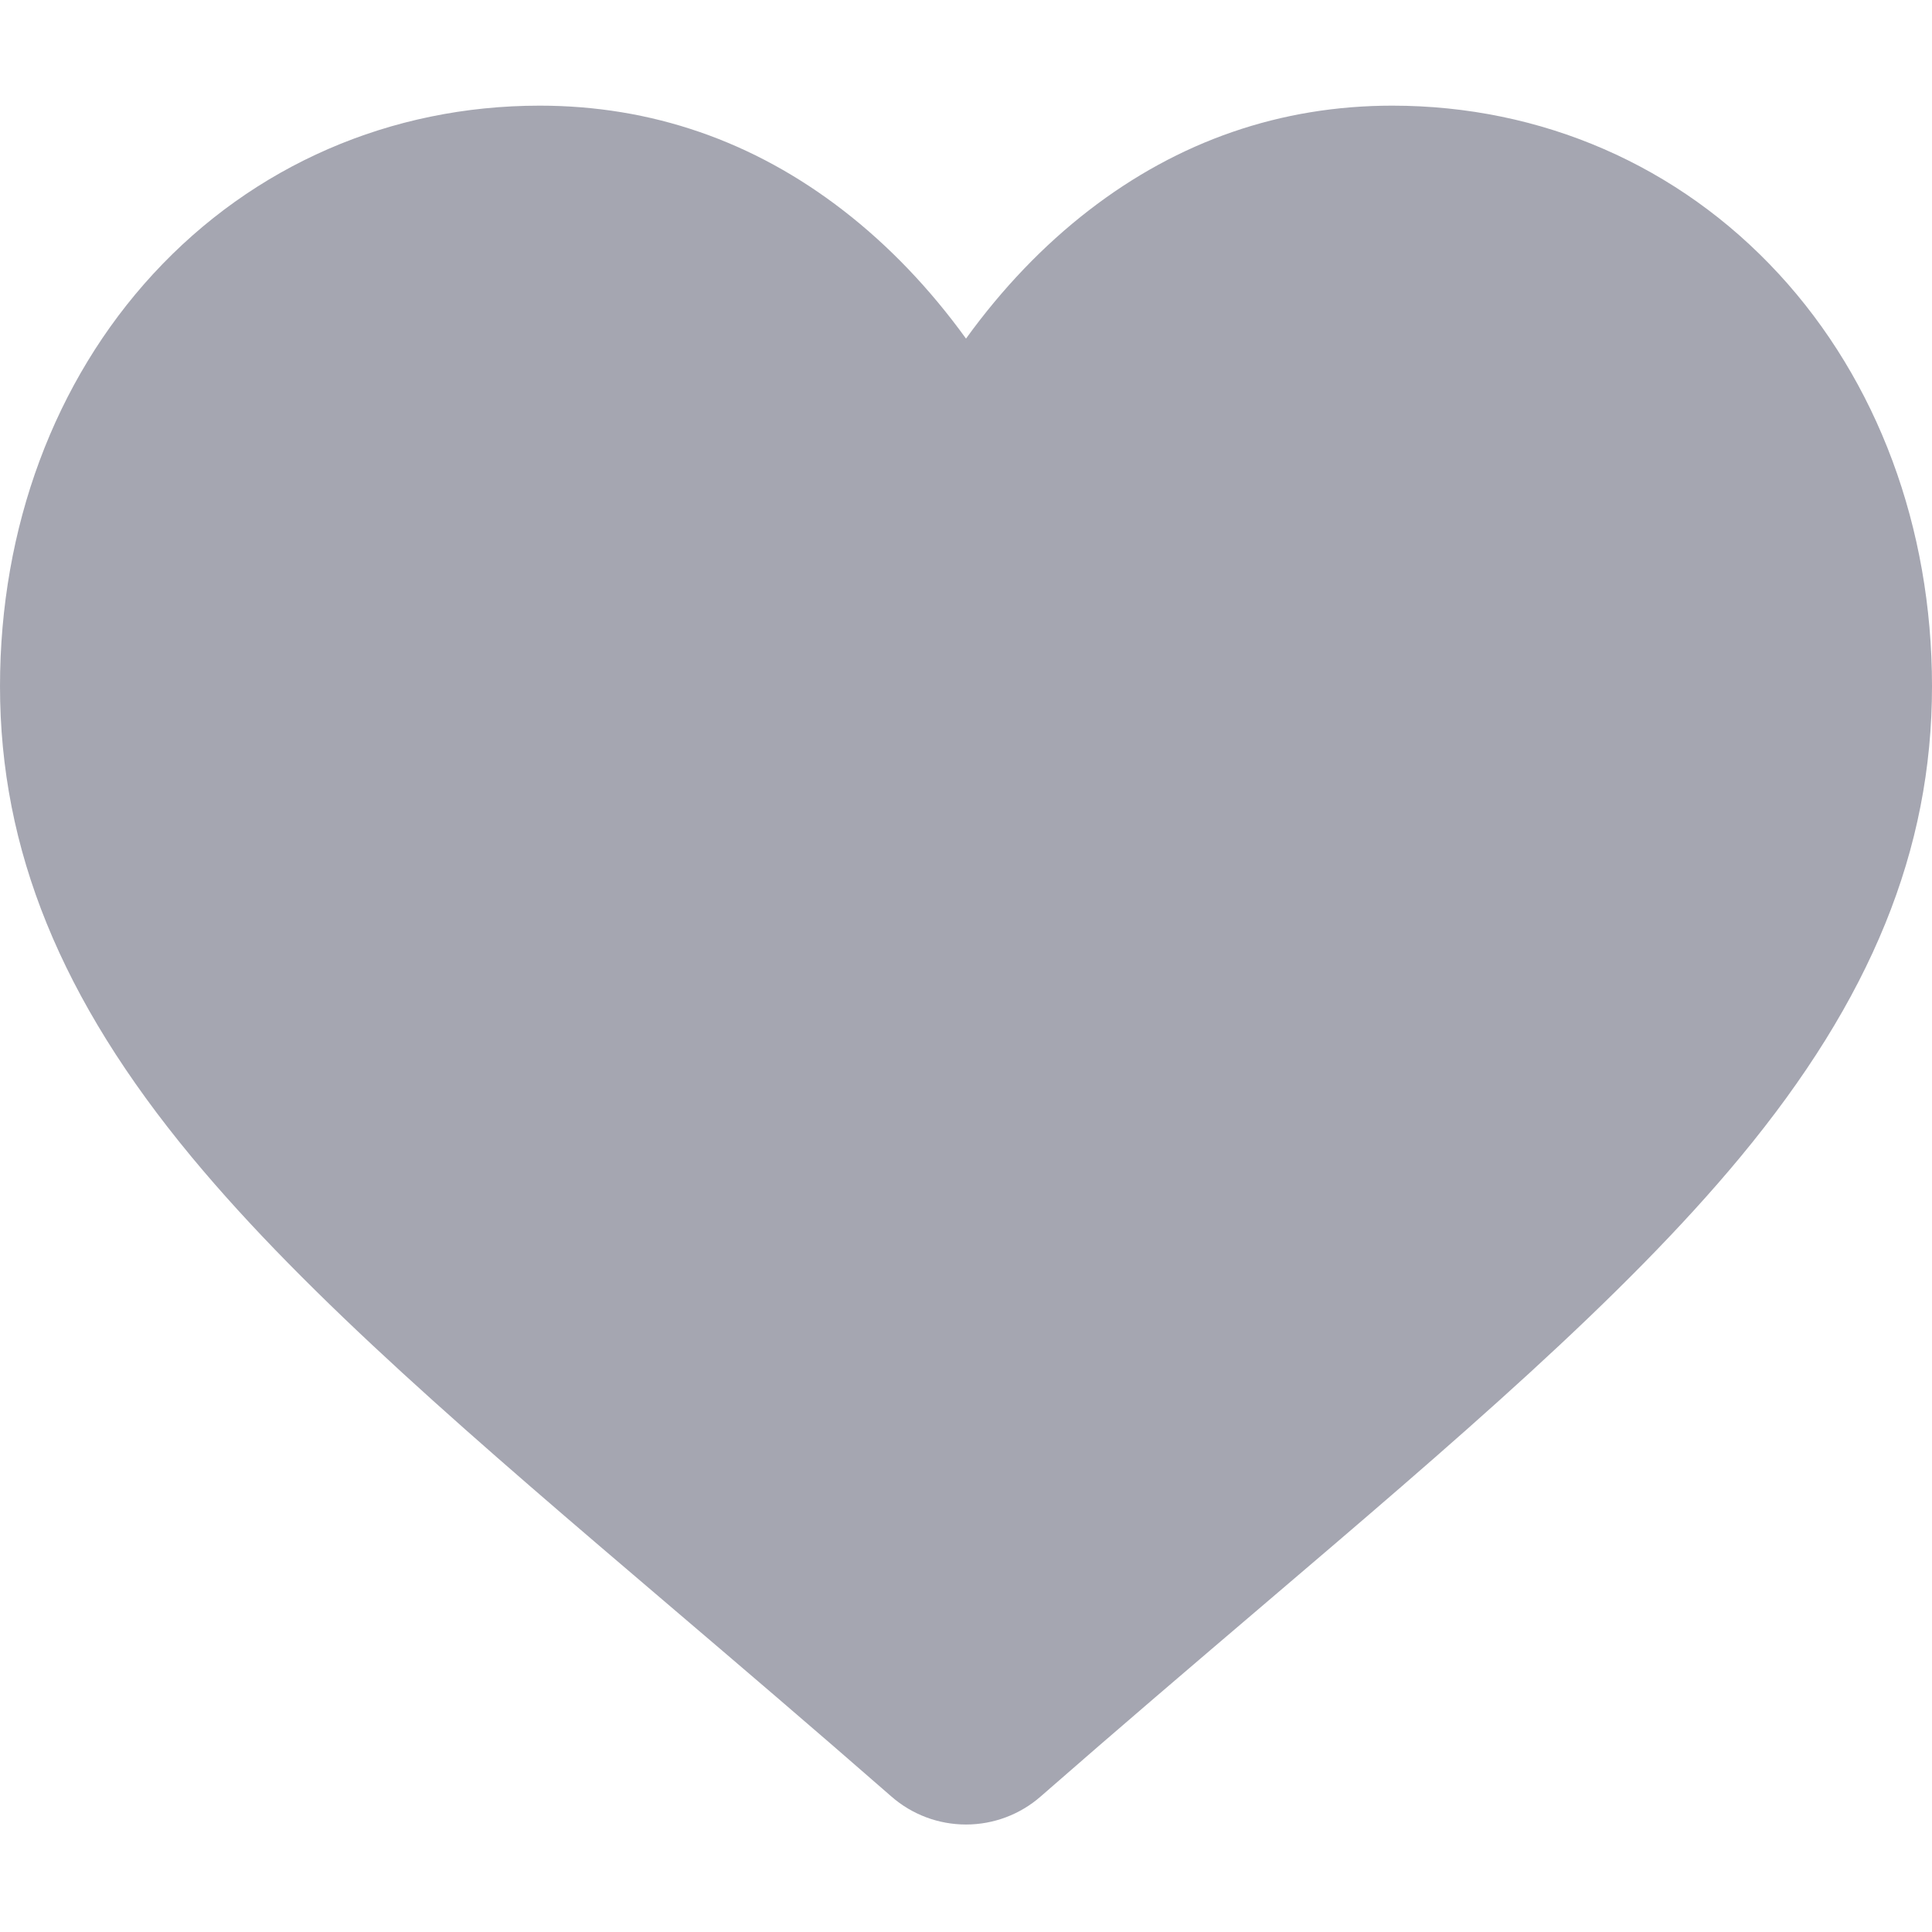
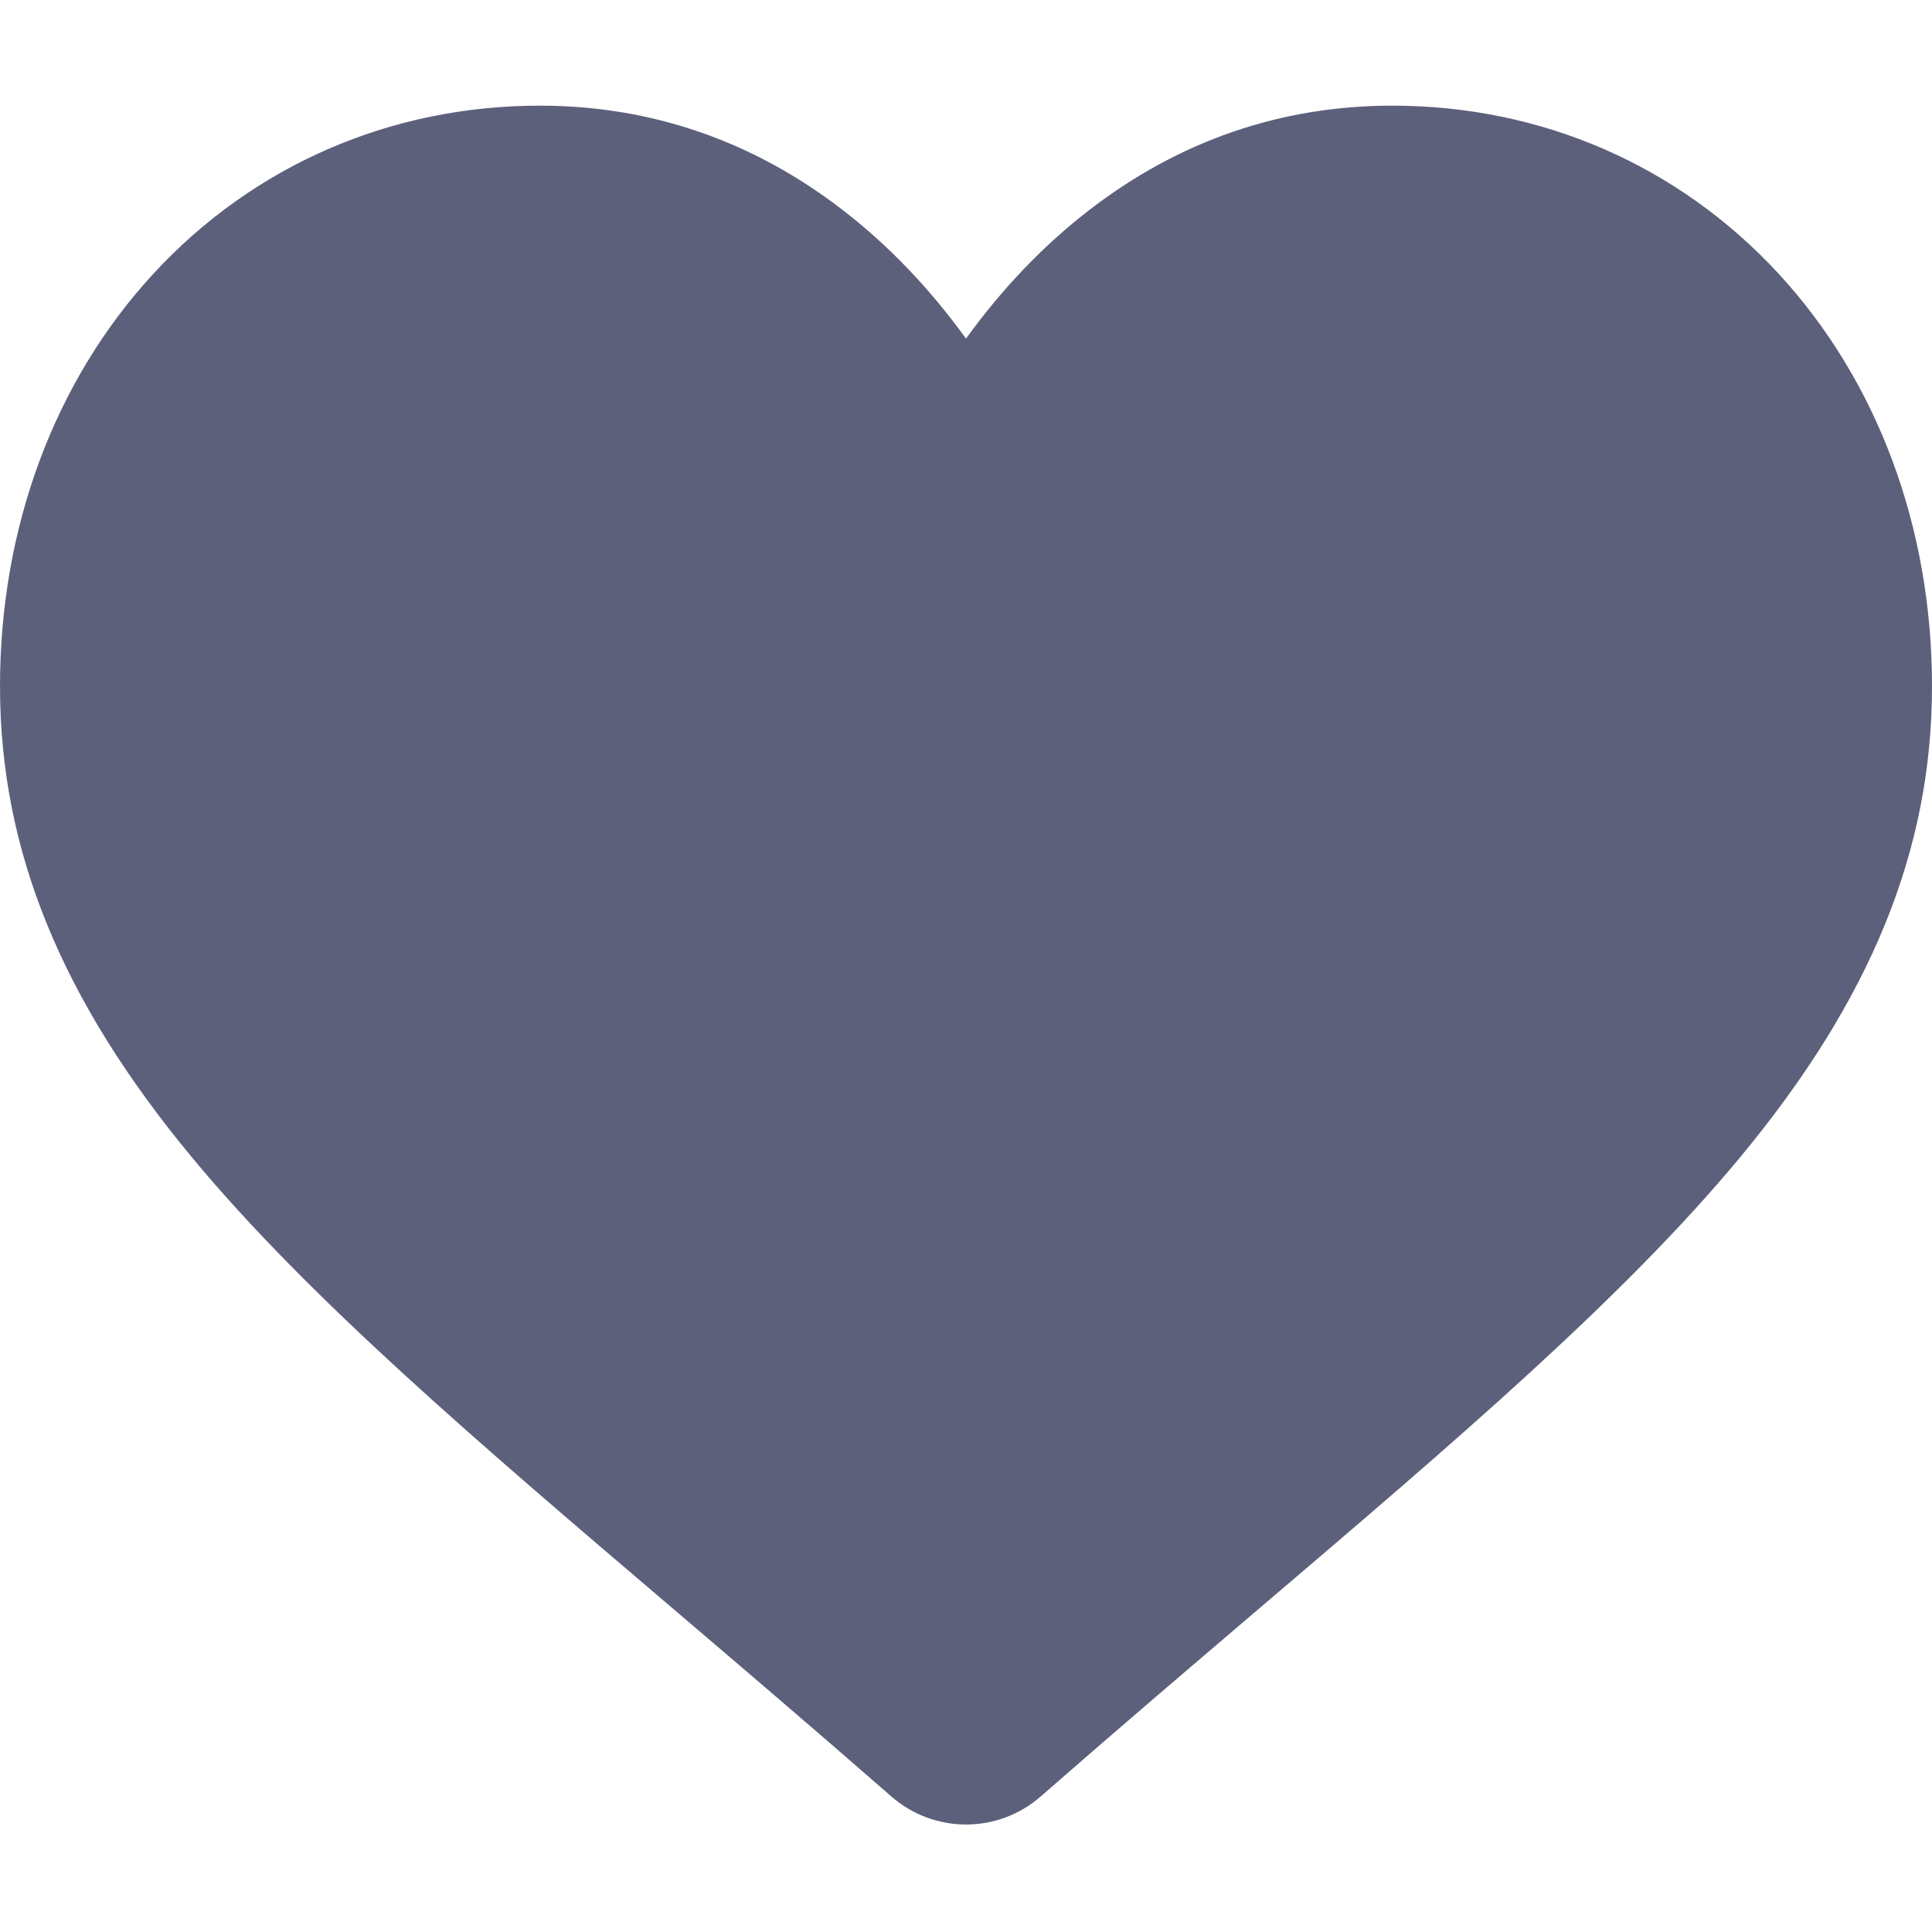
- <svg xmlns="http://www.w3.org/2000/svg" viewBox="0 -28 512 512" fill="#A5A6B1">
+ <svg xmlns="http://www.w3.org/2000/svg" viewBox="0 -28 512 512" fill="#5c607b">
  <path d="m471.383 44.578c-26.504-28.746-62.871-44.578-102.41-44.578-29.555 0-56.621 9.344-80.449 27.77-12.023 9.301-22.918 20.68-32.523 33.961-9.602-13.277-20.5-24.66-32.527-33.961-23.824-18.426-50.891-27.77-80.445-27.77-39.539 0-75.91 15.832-102.414 44.578-26.188 28.41-40.613 67.223-40.613 109.293 0 43.301 16.137 82.938 50.781 124.742 30.992 37.395 75.535 75.355 127.117 119.312 17.613 15.012 37.578 32.027 58.309 50.152 5.477 4.797 12.504 7.438 19.793 7.438 7.285 0 14.316-2.641 19.785-7.43 20.73-18.129 40.707-35.152 58.328-50.172 51.574-43.949 96.117-81.906 127.109-119.305 34.645-41.801 50.777-81.438 50.777-124.742 0-42.066-14.426-80.879-40.617-109.289zm0 0" />
</svg>
